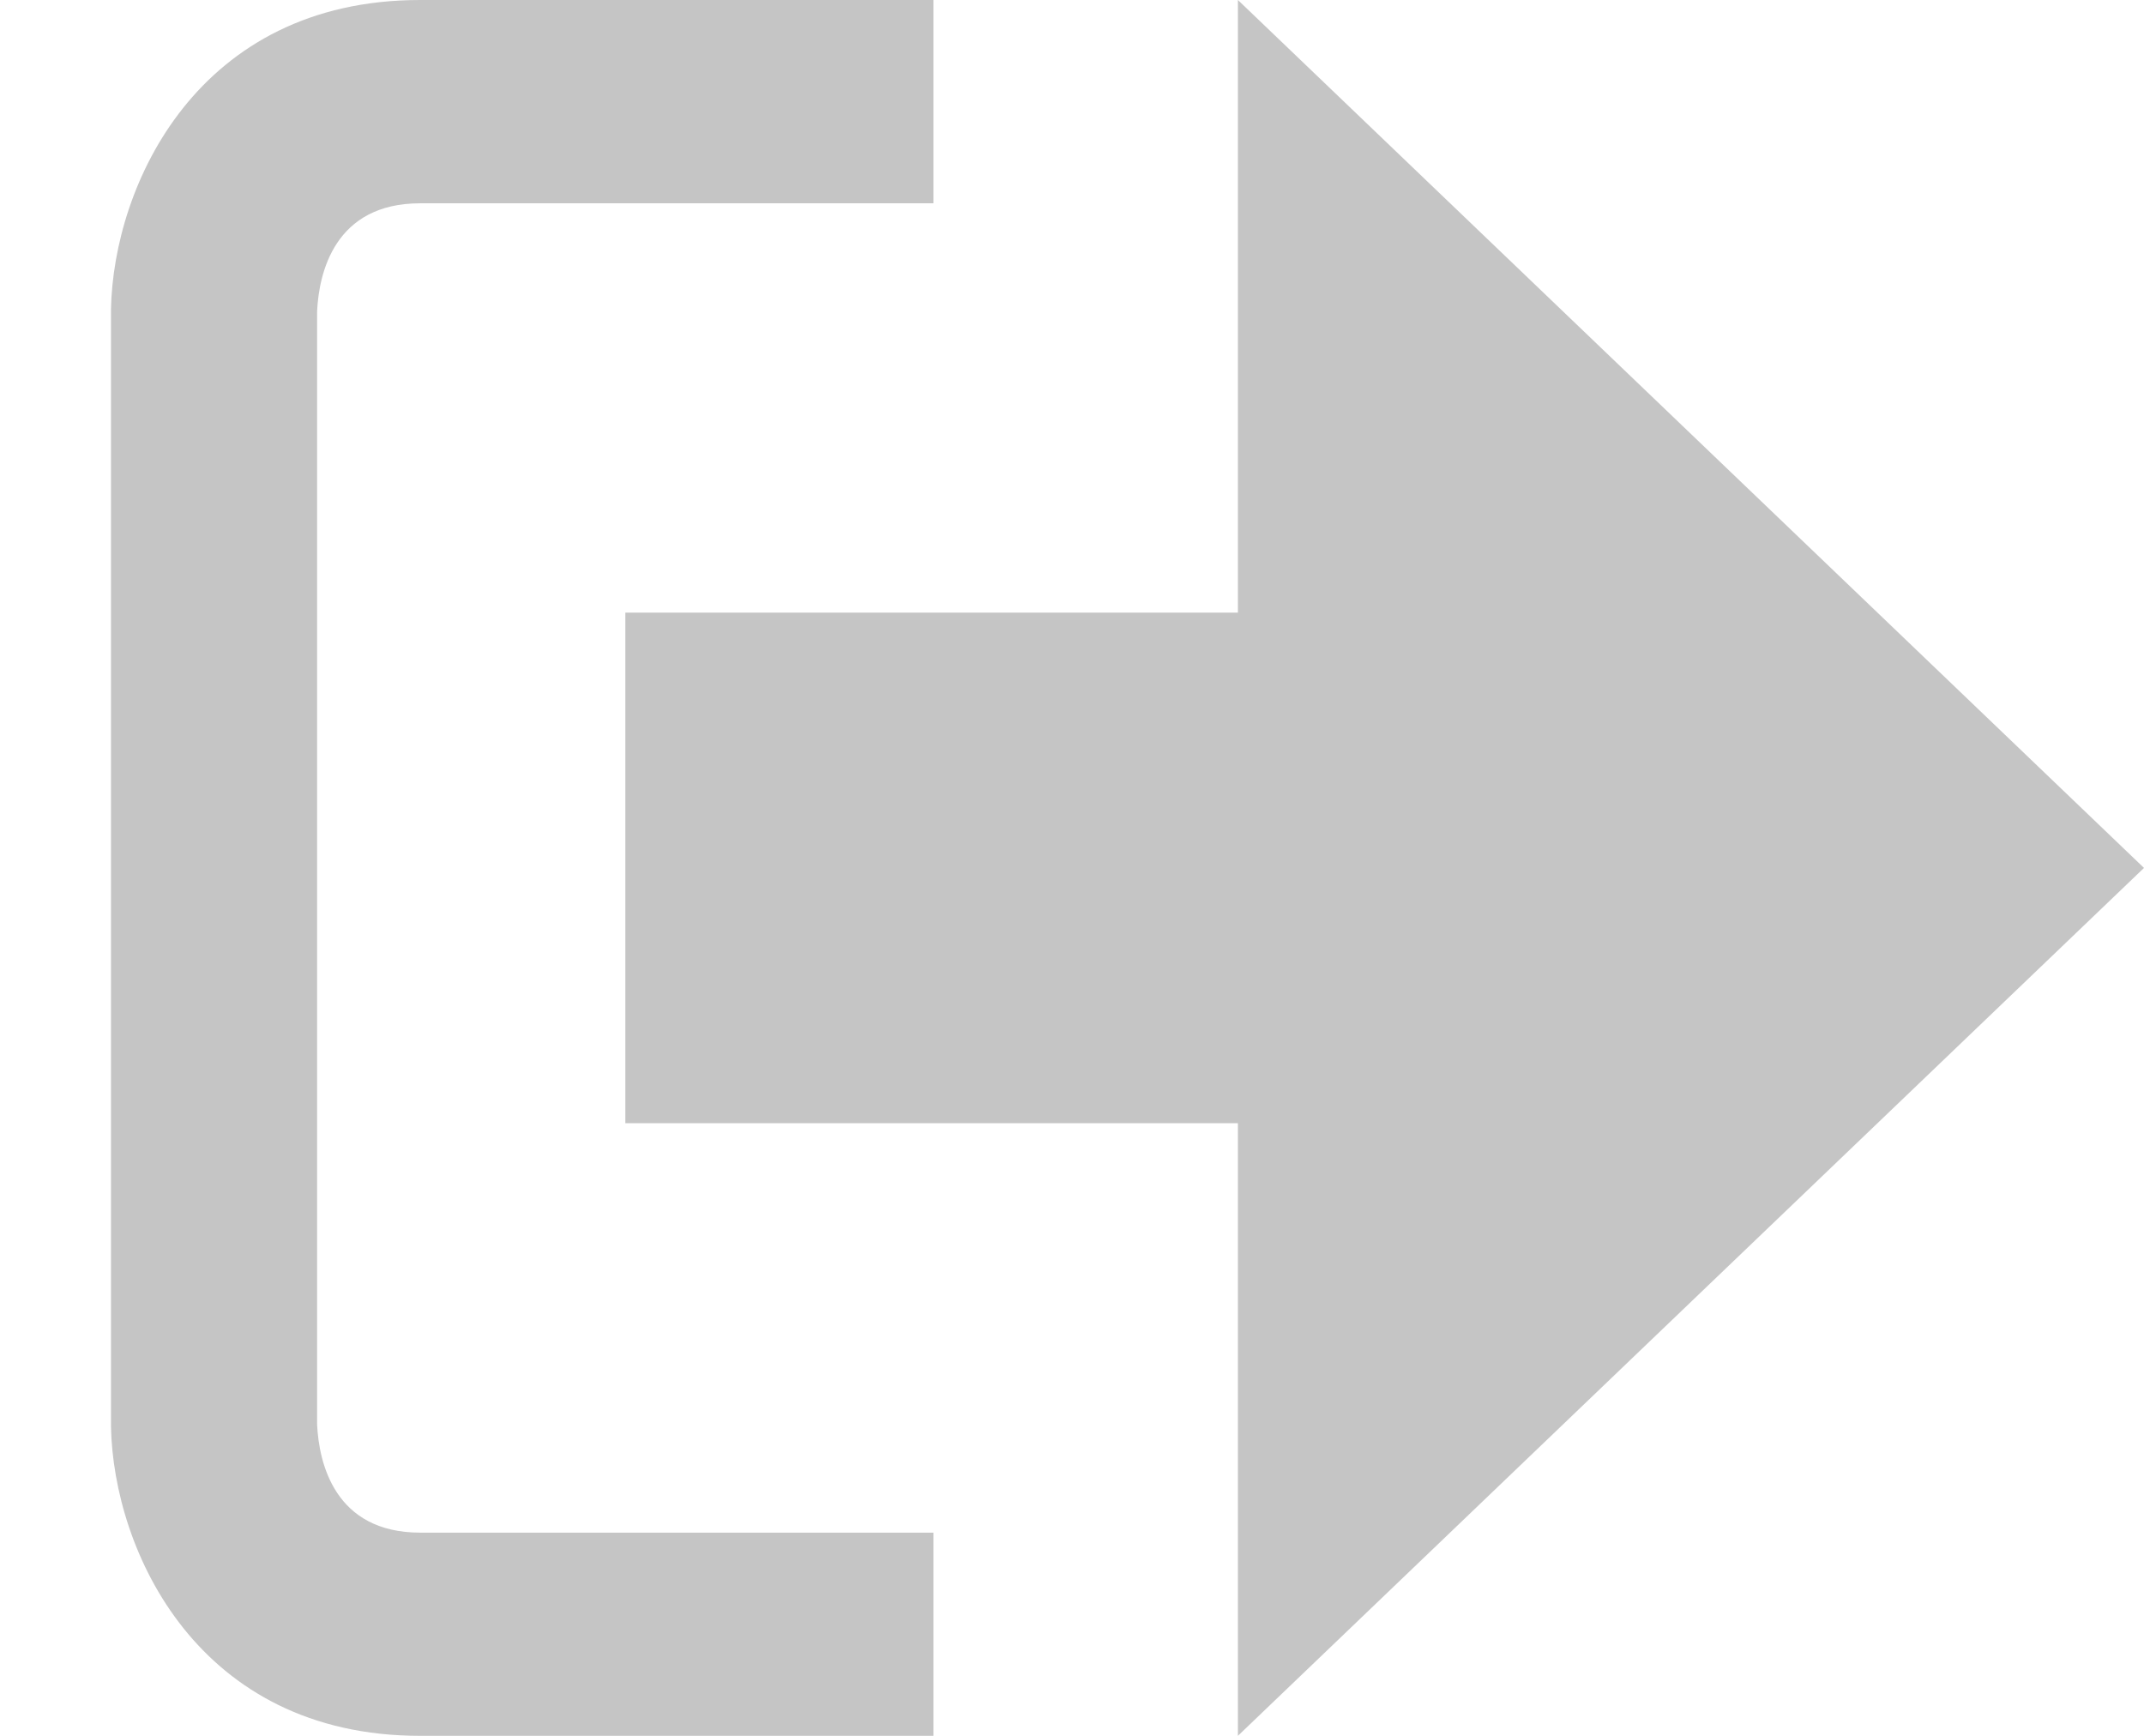
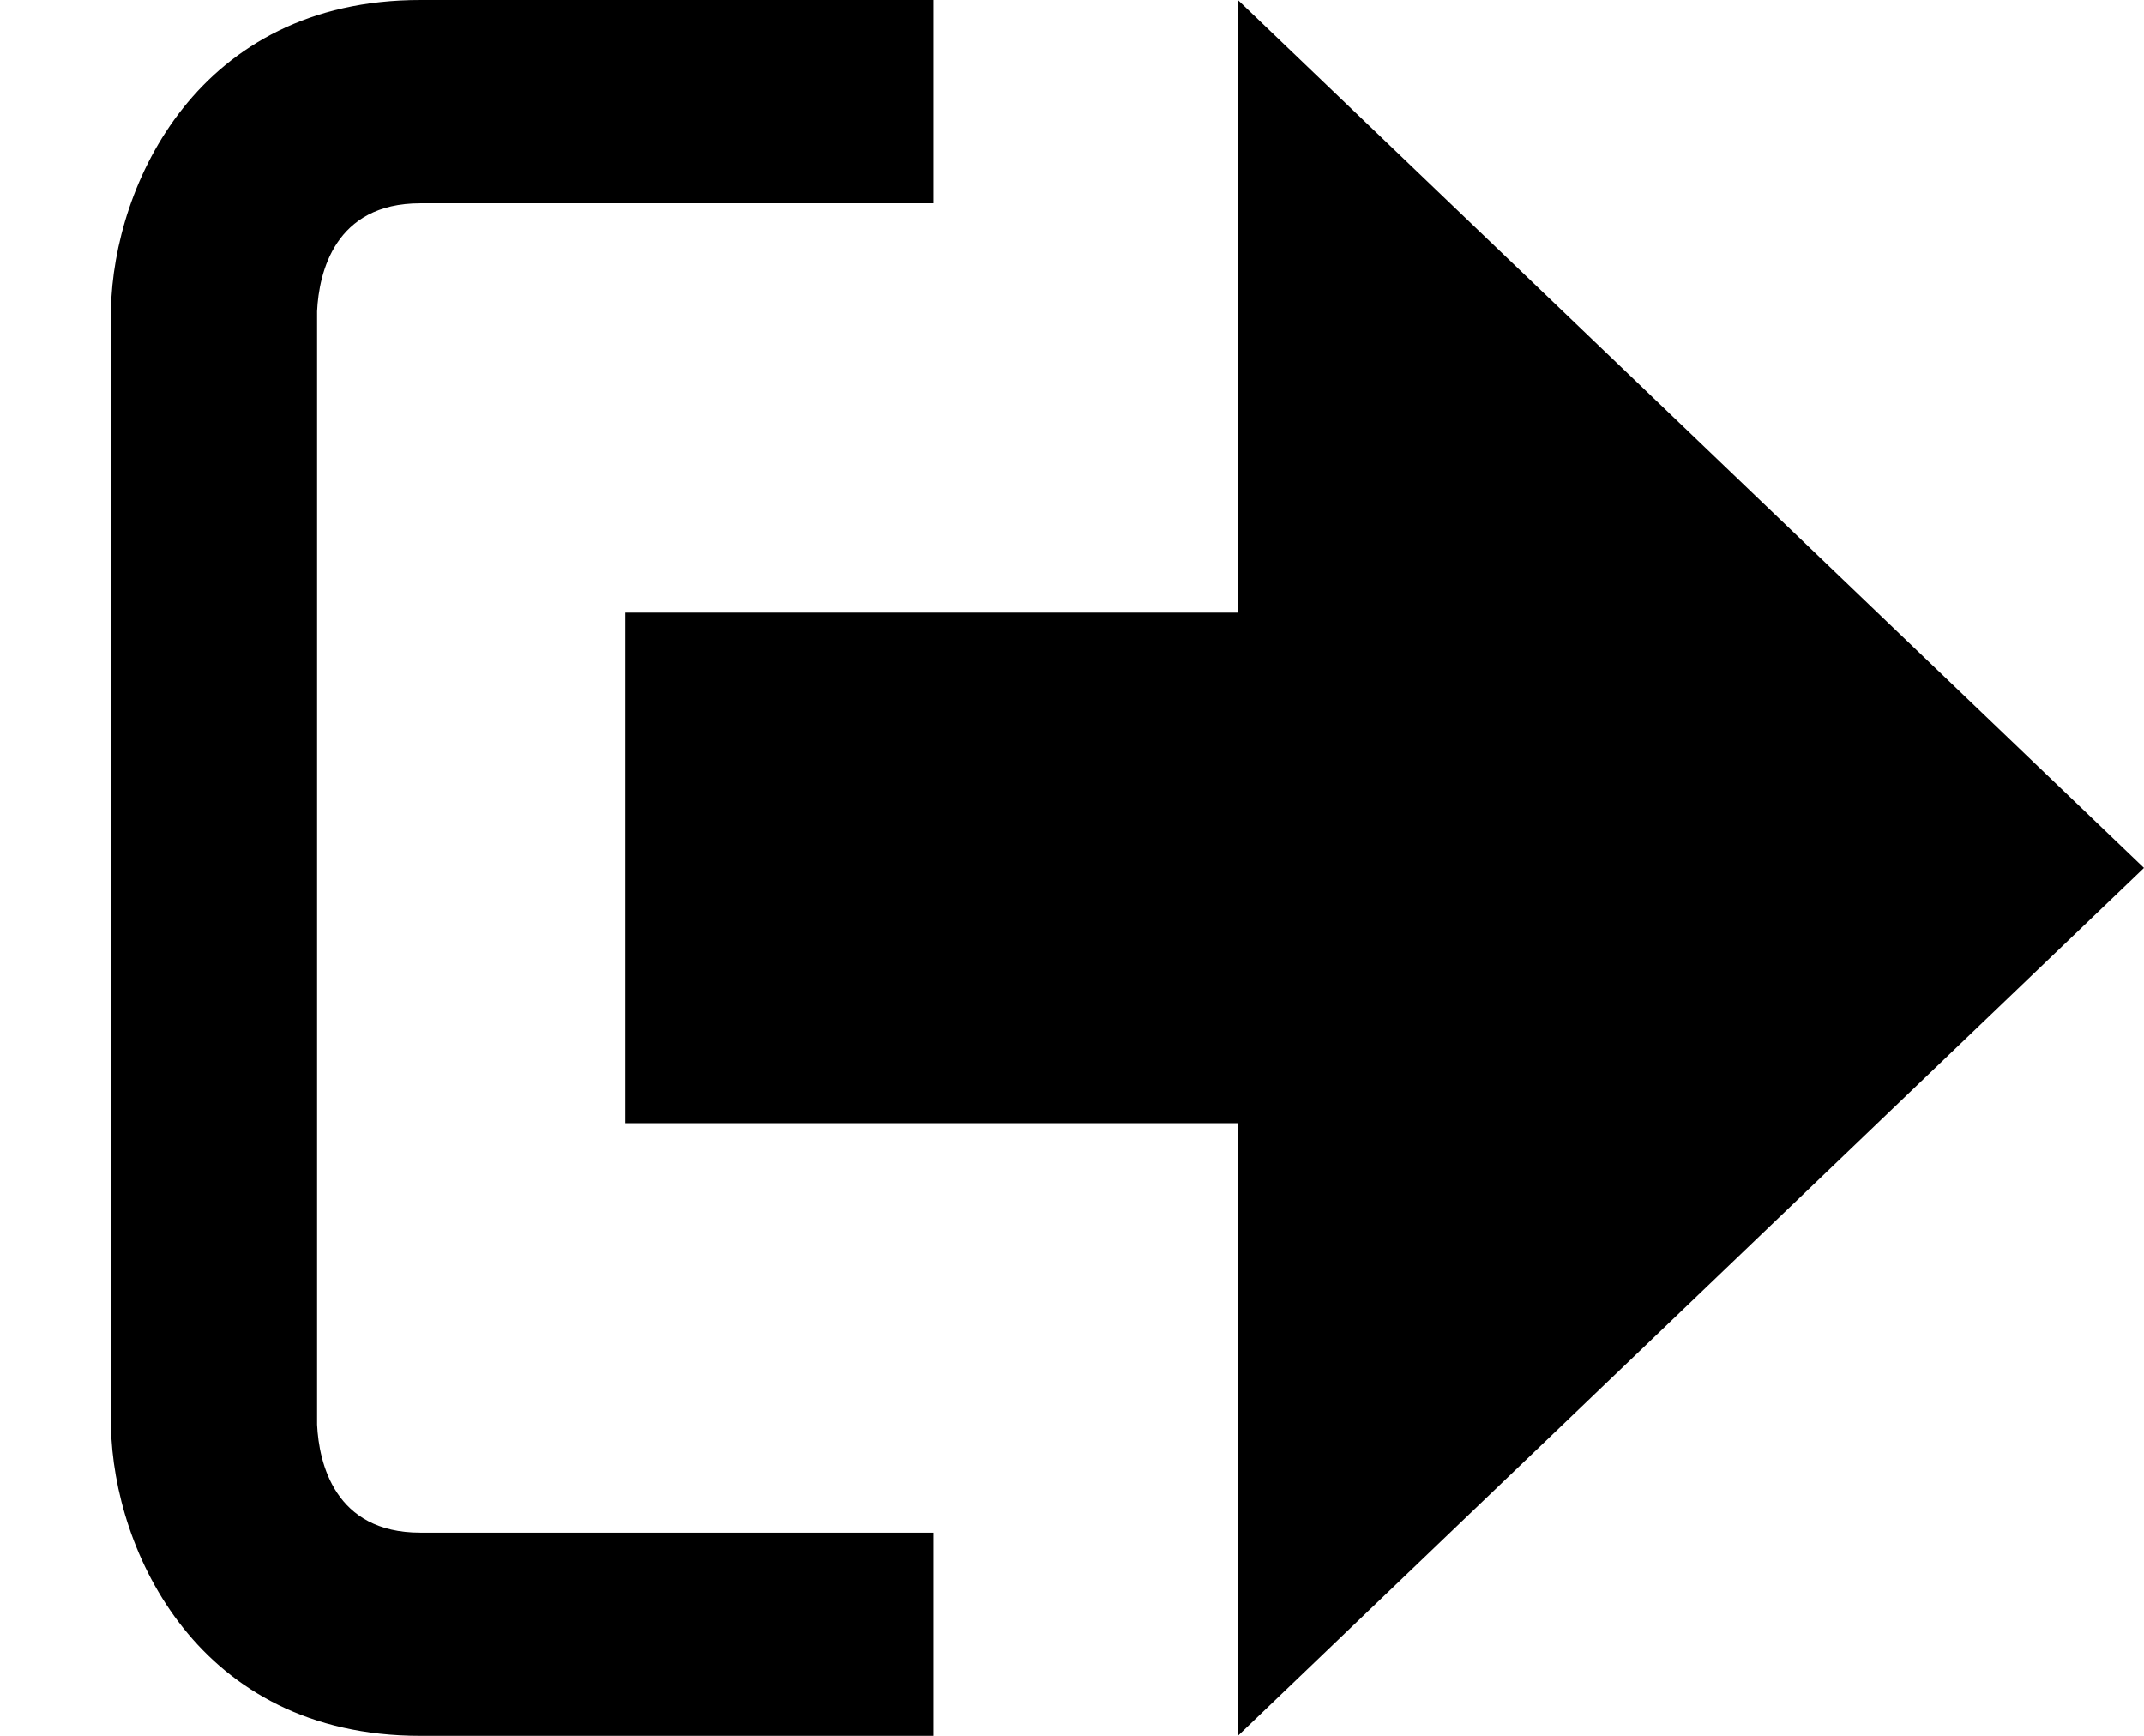
<svg xmlns="http://www.w3.org/2000/svg" width="21" height="17" viewBox="0 0 21 17">
-   <g fill="#c5c5c5">
-     <path fill="#c5c5c5" d="M21 8.5L12.125 0v6h-6v5h6v6z" />
-     <path fill="#c5c5c5" d="M3.106 13.952V3.048c.018-.376.171-1.057 1.01-1.057h5.027V0H4.116C1.938 0 1.112 1.81 1.087 3.027v10.946C1.112 15.189 1.938 17 4.116 17h5.027v-1.99H4.116c-.839 0-.992-.683-1.01-1.058z" />
+   <g fill="#000000">
+     <path fill="#000000" d="M21 8.5L12.125 0v6h-6v5h6v6z" />
+     <path fill="#000000" d="M3.106 13.952V3.048c.018-.376.171-1.057 1.01-1.057h5.027V0H4.116C1.938 0 1.112 1.81 1.087 3.027v10.946C1.112 15.189 1.938 17 4.116 17h5.027v-1.99H4.116c-.839 0-.992-.683-1.01-1.058z" />
  </g>
</svg>
